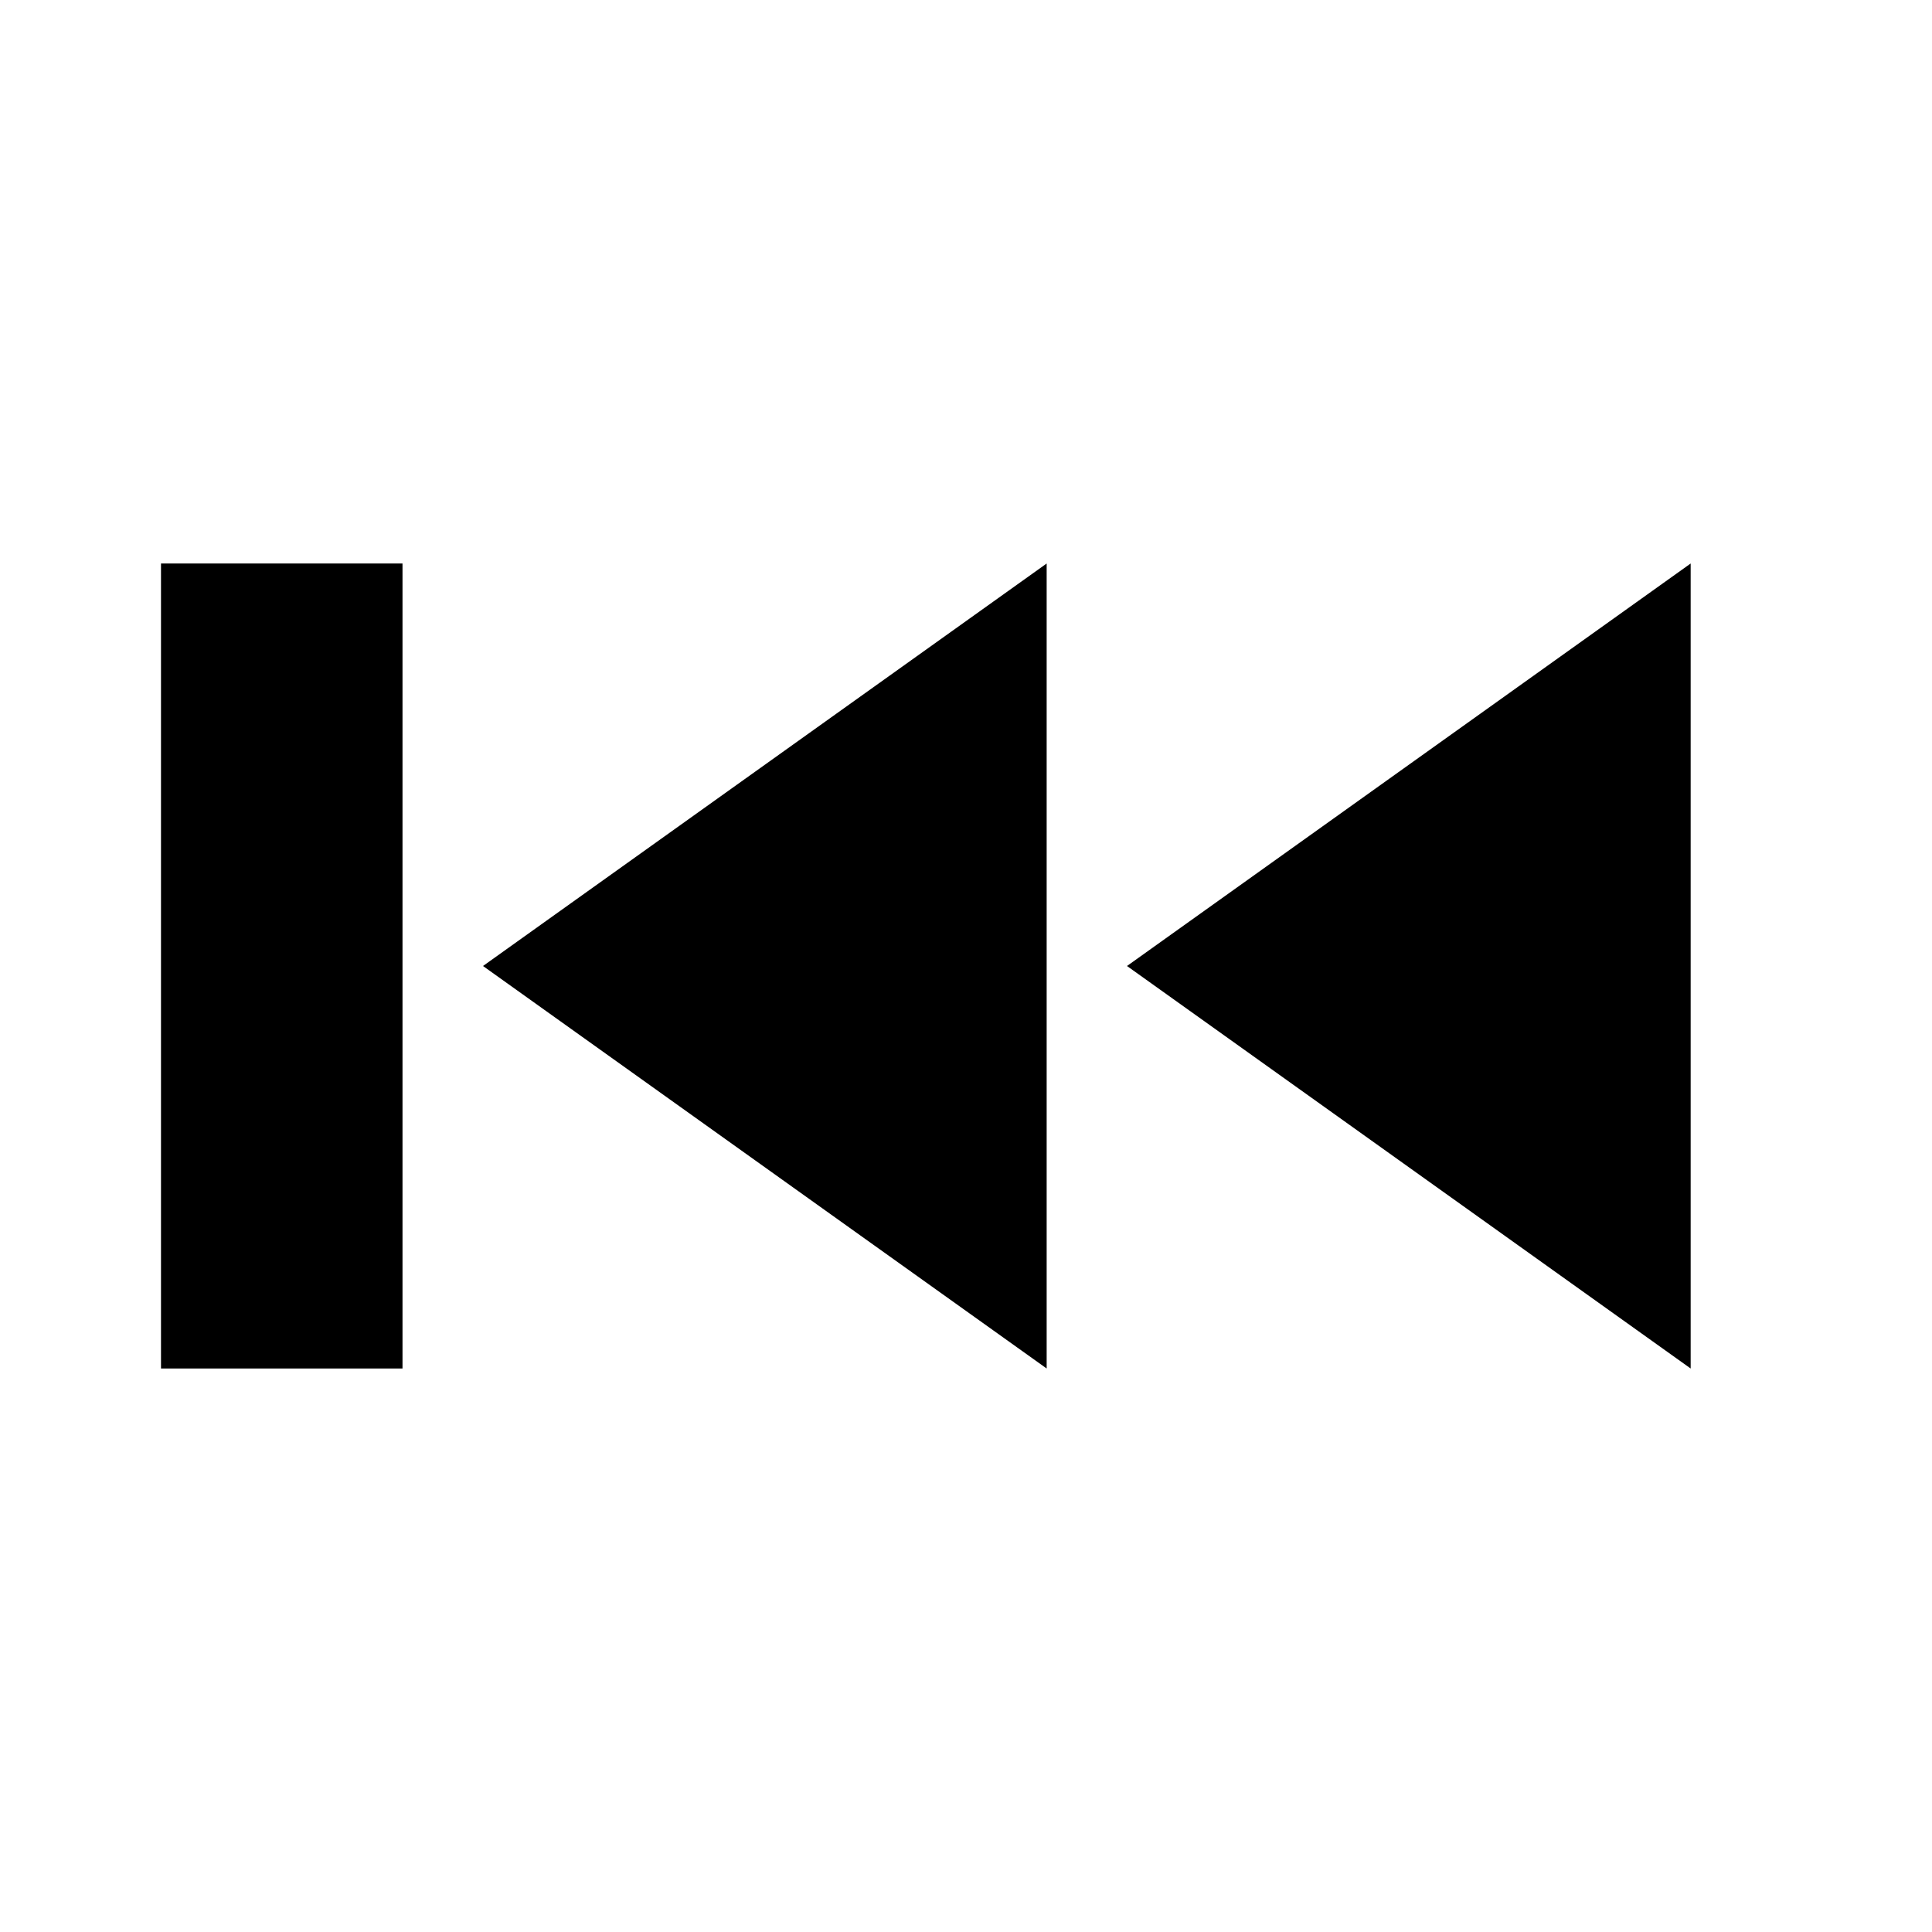
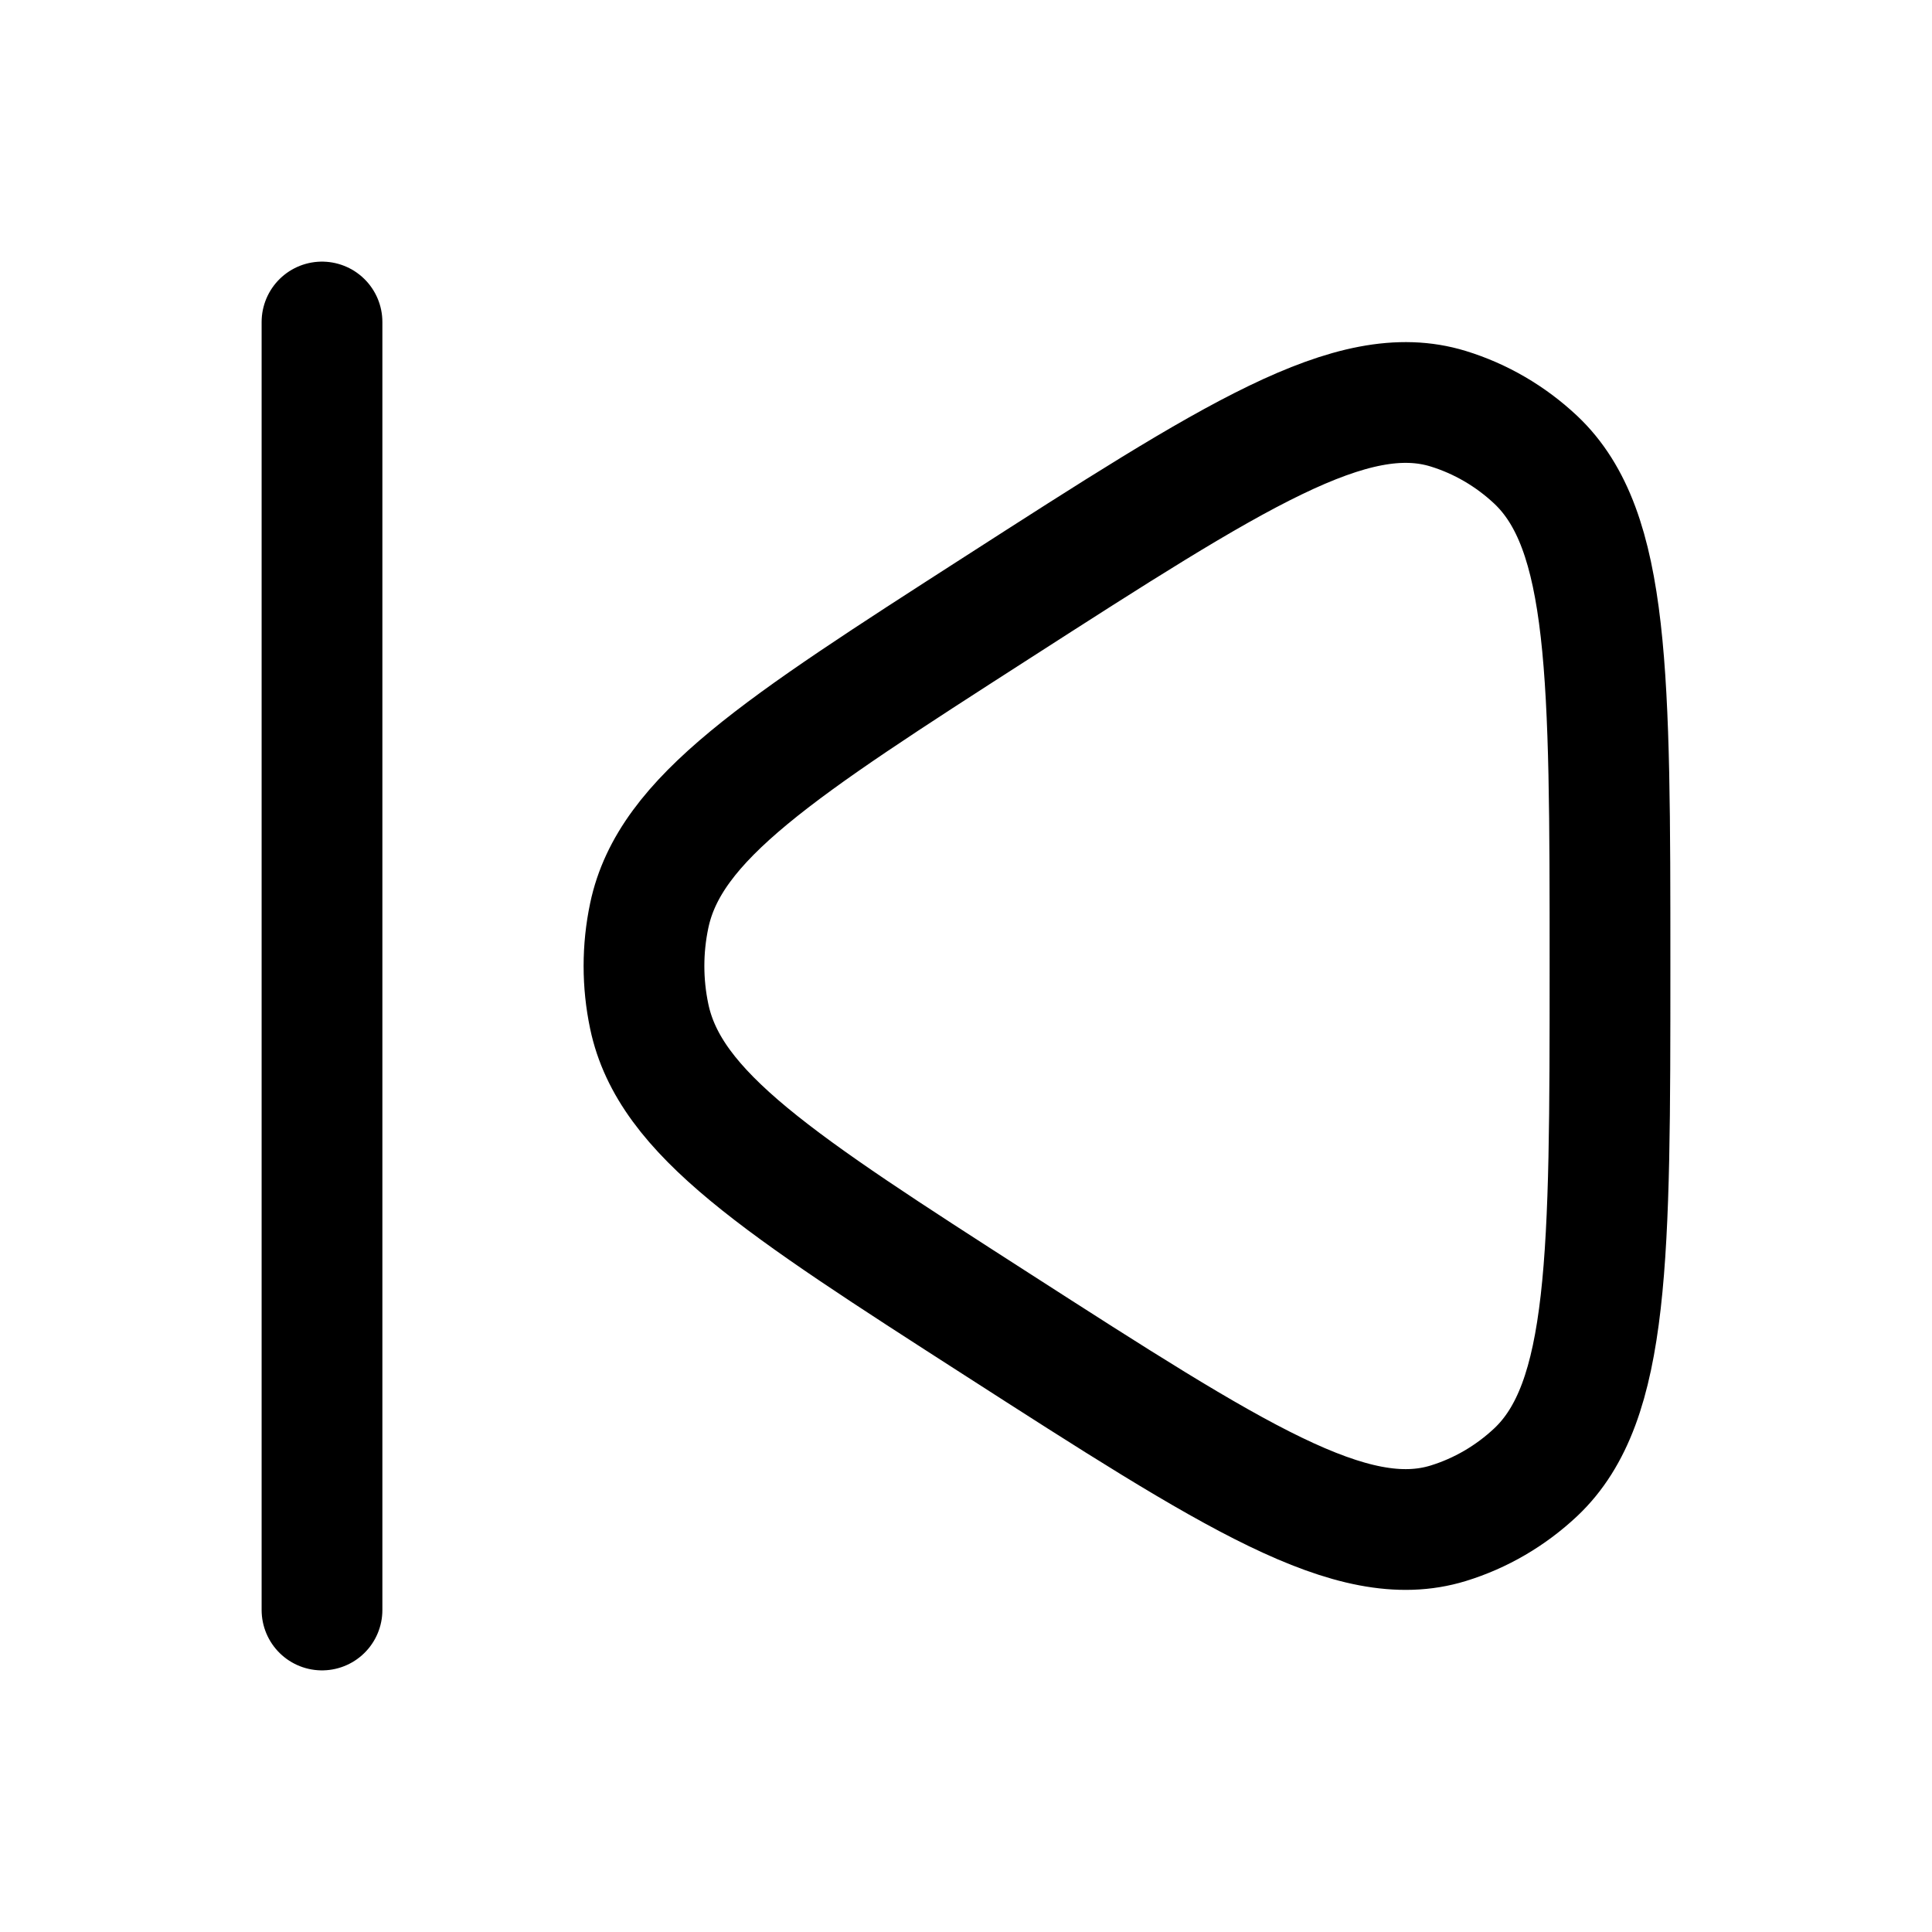
- <svg xmlns="http://www.w3.org/2000/svg" width="24" height="24" viewBox="0 0 24 24" fill="none">
-   <path d="M2 7H5V17H2V7Z" fill="currentColor" />
-   <path d="M6 12L13.002 7V17L6 12Z" fill="currentColor" />
-   <path d="M21.002 7L14 12L21.002 17V7Z" fill="currentColor" />
+ <svg xmlns="http://www.w3.org/2000/svg" viewBox="0 0 24 24" width="24" height="24" color="#000000" fill="none">
+   <path d="M8.065 12.626C8.319 13.837 9.673 14.708 12.38 16.448C15.325 18.341 16.797 19.288 17.989 18.923C18.393 18.799 18.765 18.582 19.078 18.288C20 17.418 20 15.612 20 12C20 8.388 20 6.582 19.078 5.712C18.765 5.418 18.393 5.201 17.989 5.077C16.797 4.712 15.325 5.659 12.38 7.552C9.673 9.292 8.319 10.163 8.065 11.374C7.978 11.787 7.978 12.213 8.065 12.626Z" stroke="currentColor" stroke-width="1.5" stroke-linejoin="round" />
+   <path d="M4 4L4 20" stroke="currentColor" stroke-width="1.5" stroke-linecap="round" />
</svg>
